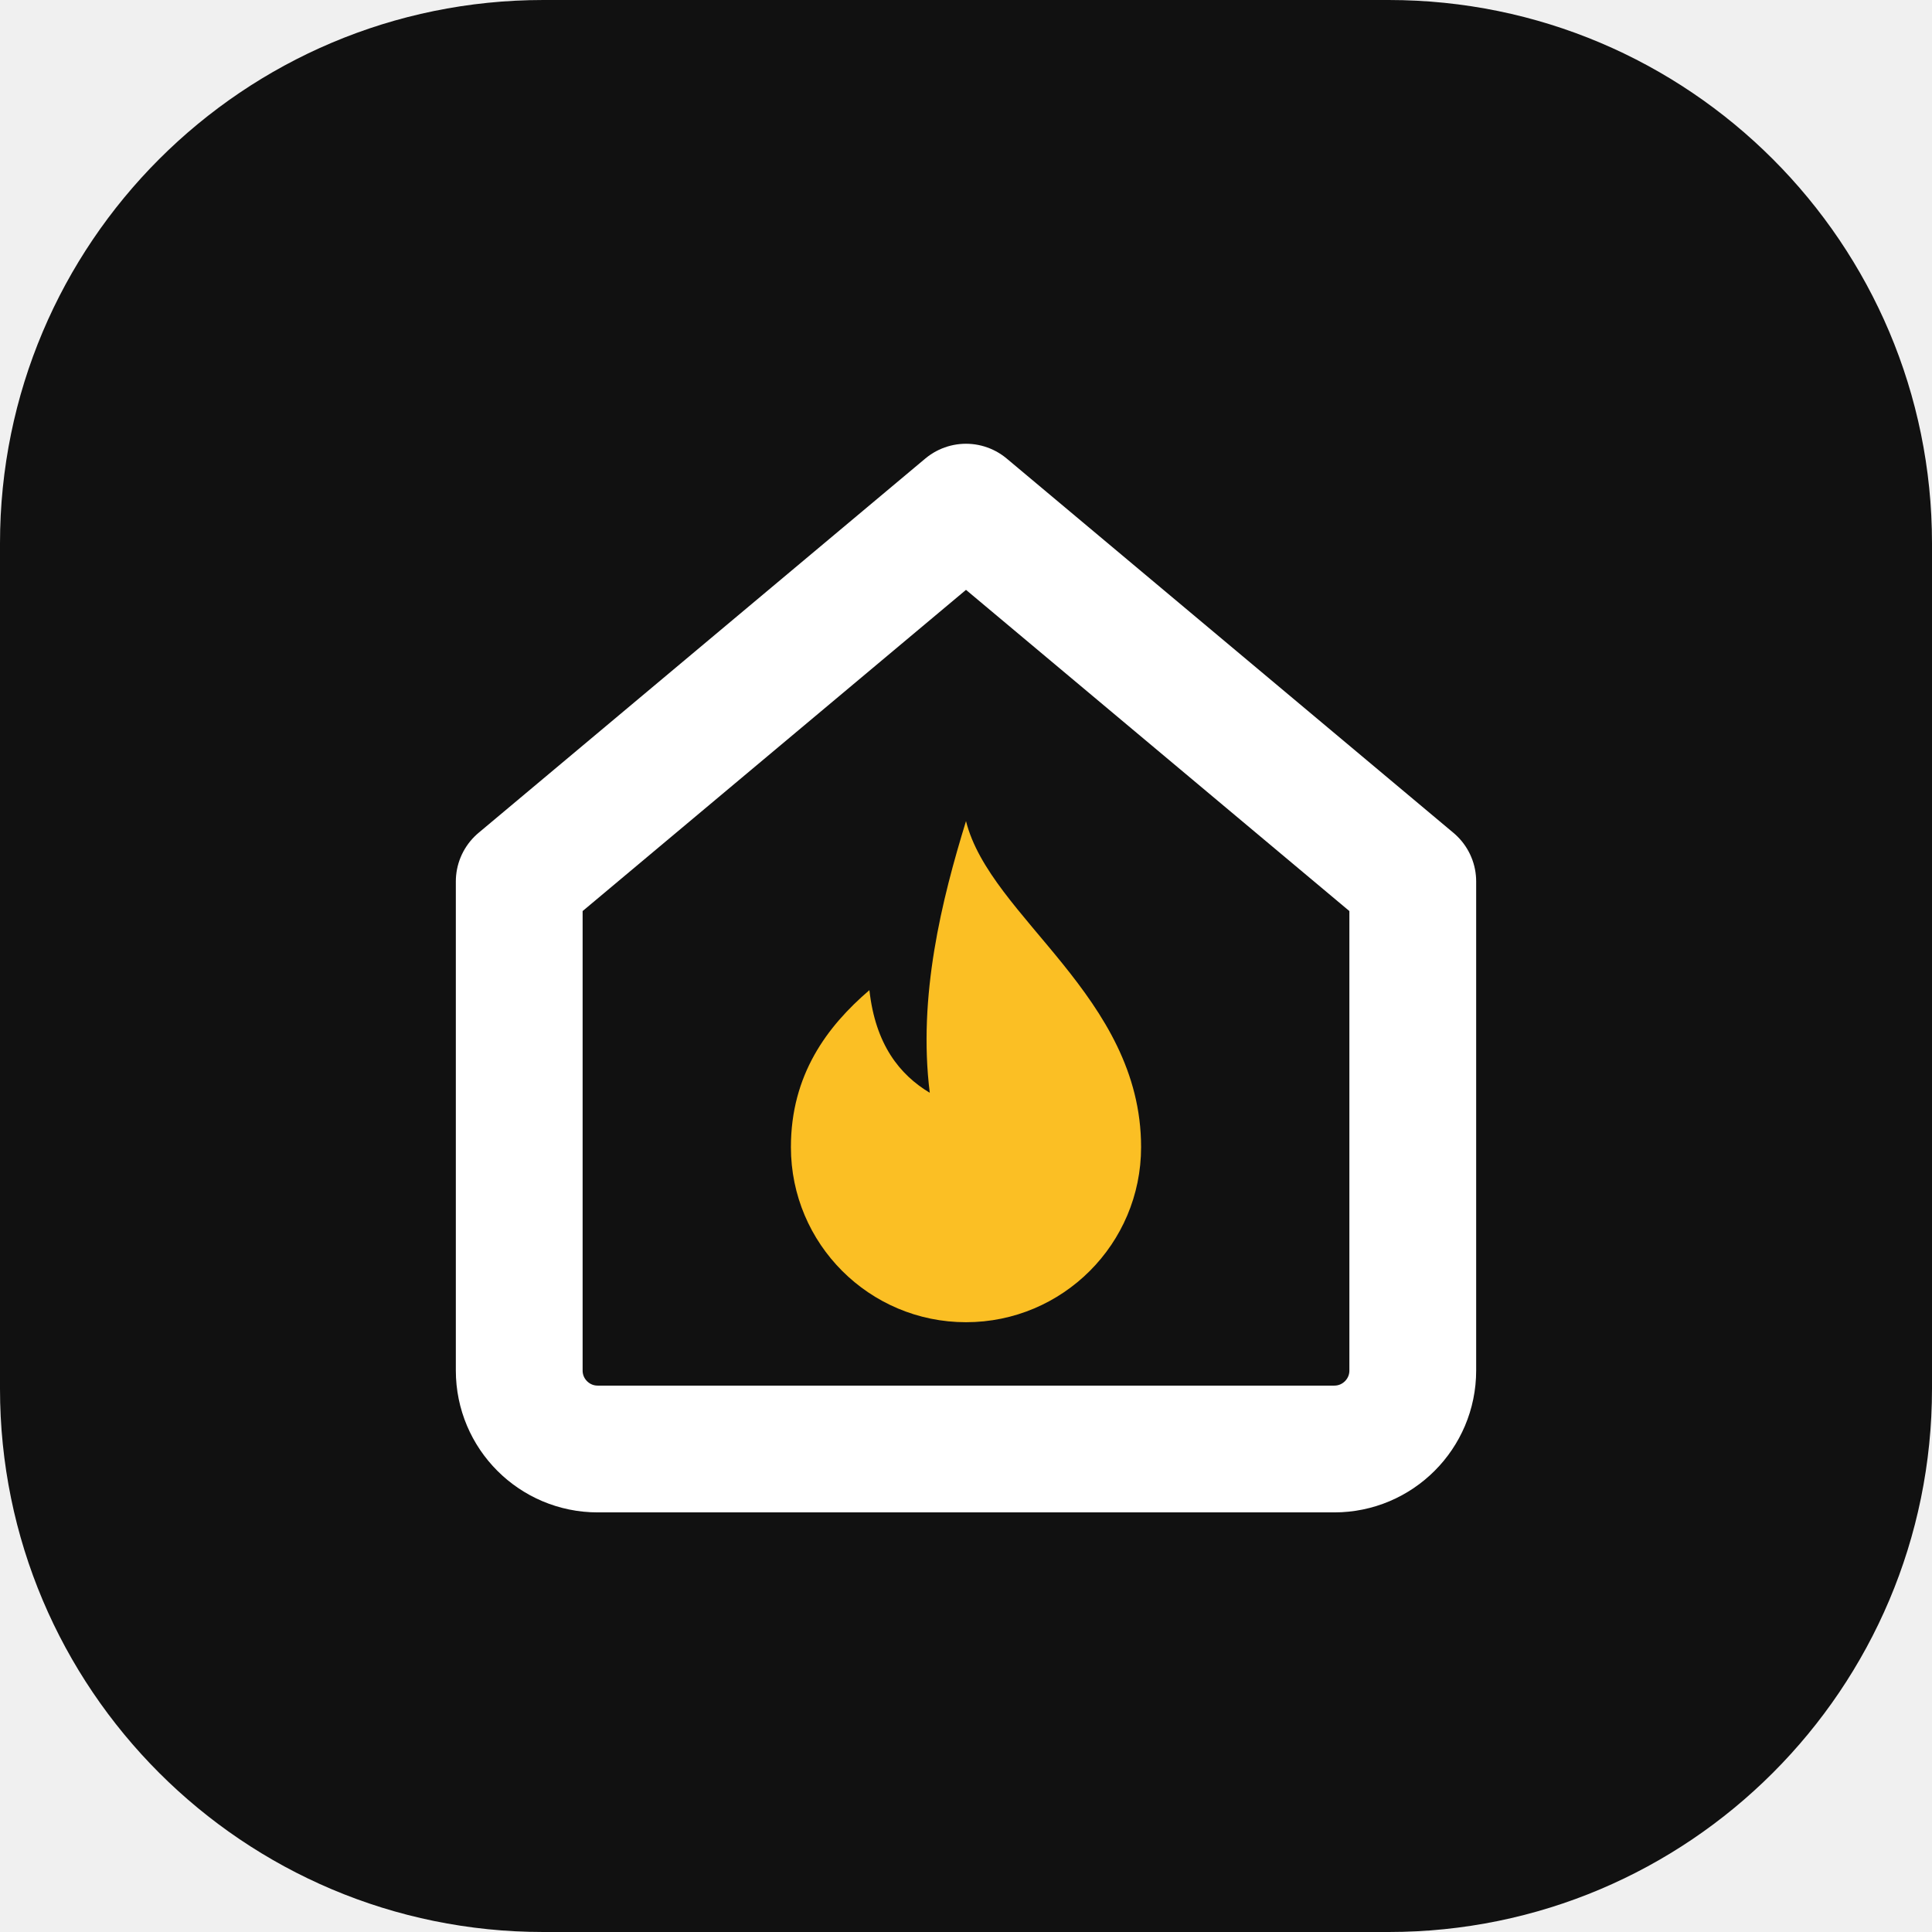
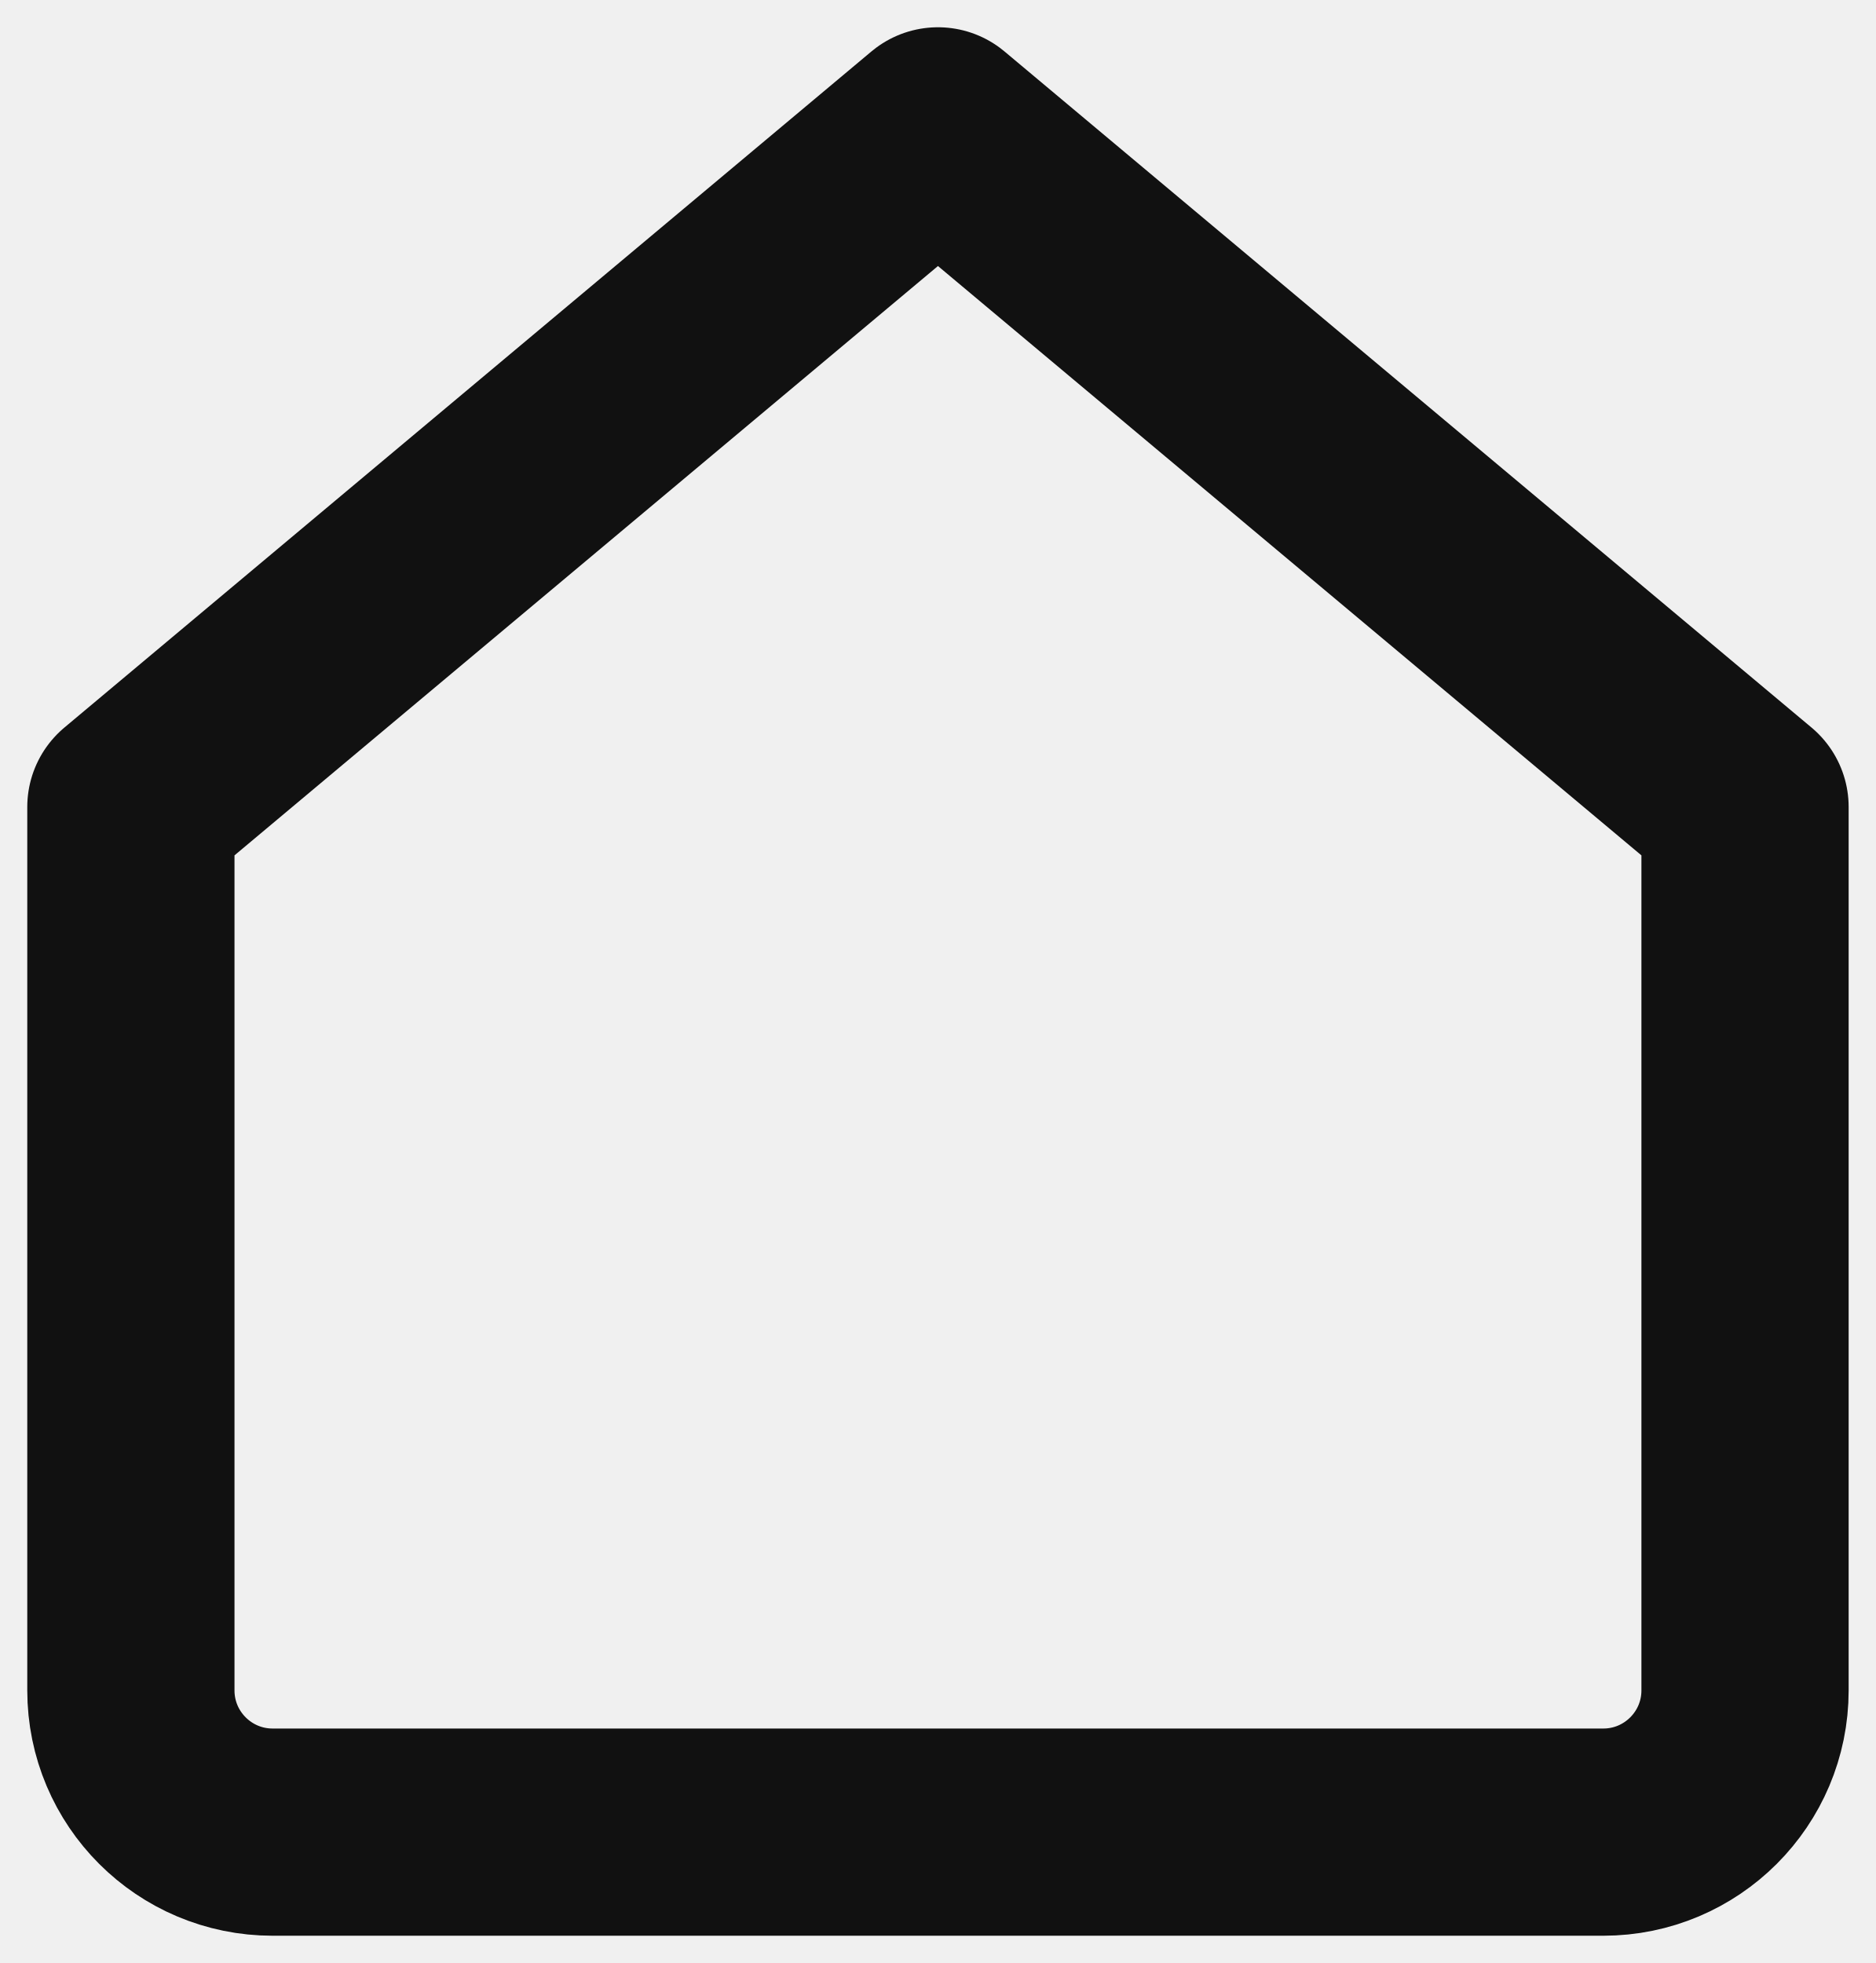
- <svg xmlns="http://www.w3.org/2000/svg" viewBox="0 0 32 32">
-   <rect width="32" height="32" rx="9" fill="#111" />
-   <path d="M8.6 14.6 16 8.4l7.4 6.2v8.1a1.3 1.3 0 0 1-1.3 1.3H9.9a1.3 1.3 0 0 1-1.3-1.3z" fill="none" stroke="#fff" stroke-width="2.1" stroke-linejoin="round" />
-   <path d="M16 13.6c.4 1.6 2.9 2.9 2.9 5.4a2.9 2.9 0 0 1-5.8 0c0-1.2.6-2 1.3-2.6.1.9.5 1.4 1 1.7-.2-1.6.2-3.2.6-4.5z" fill="#fbbf24" />
+ <svg xmlns="http://www.w3.org/2000/svg" viewBox="7.4 7.2 17.2 18">
+   <style>path{stroke:#111}@media (prefers-color-scheme:dark){path{stroke:#fff}}</style>
+   <path d="M8.6 14.6 16 8.4l7.4 6.2v8.1a1.3 1.3 0 0 1-1.3 1.3H9.9a1.3 1.3 0 0 1-1.3-1.3z" fill="none" stroke-width="1.9" stroke-linejoin="round" />
</svg>
